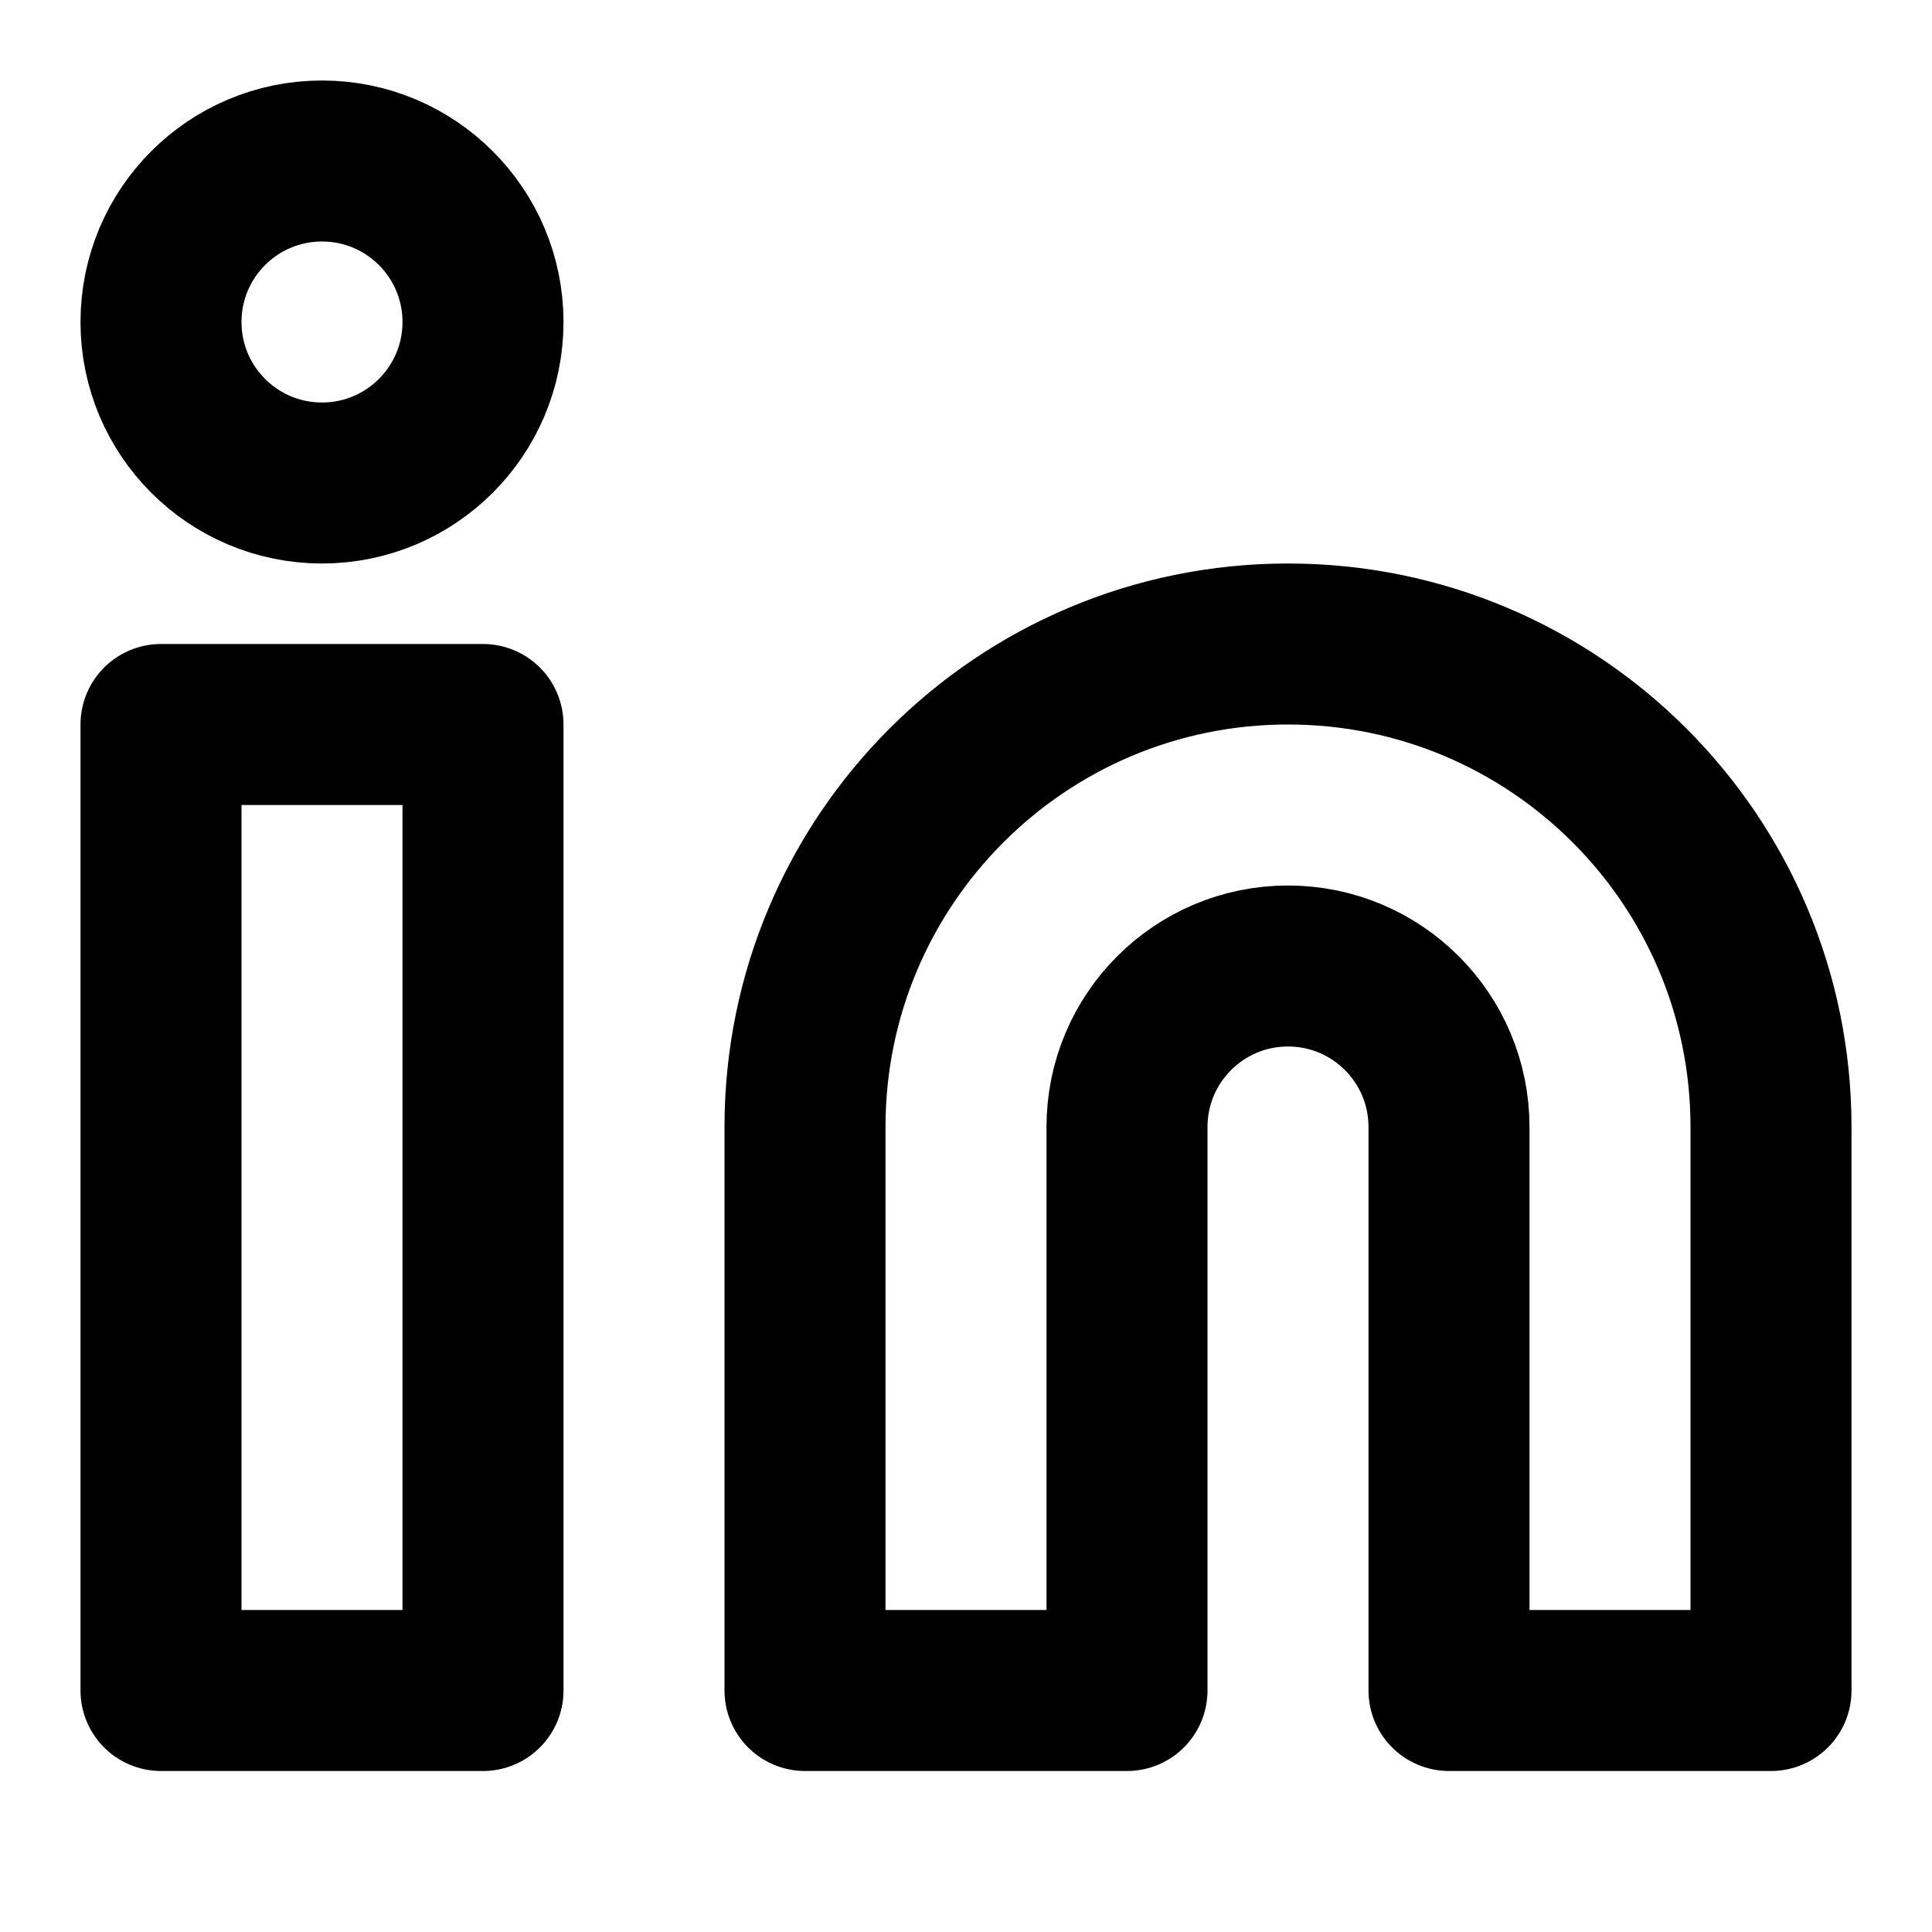
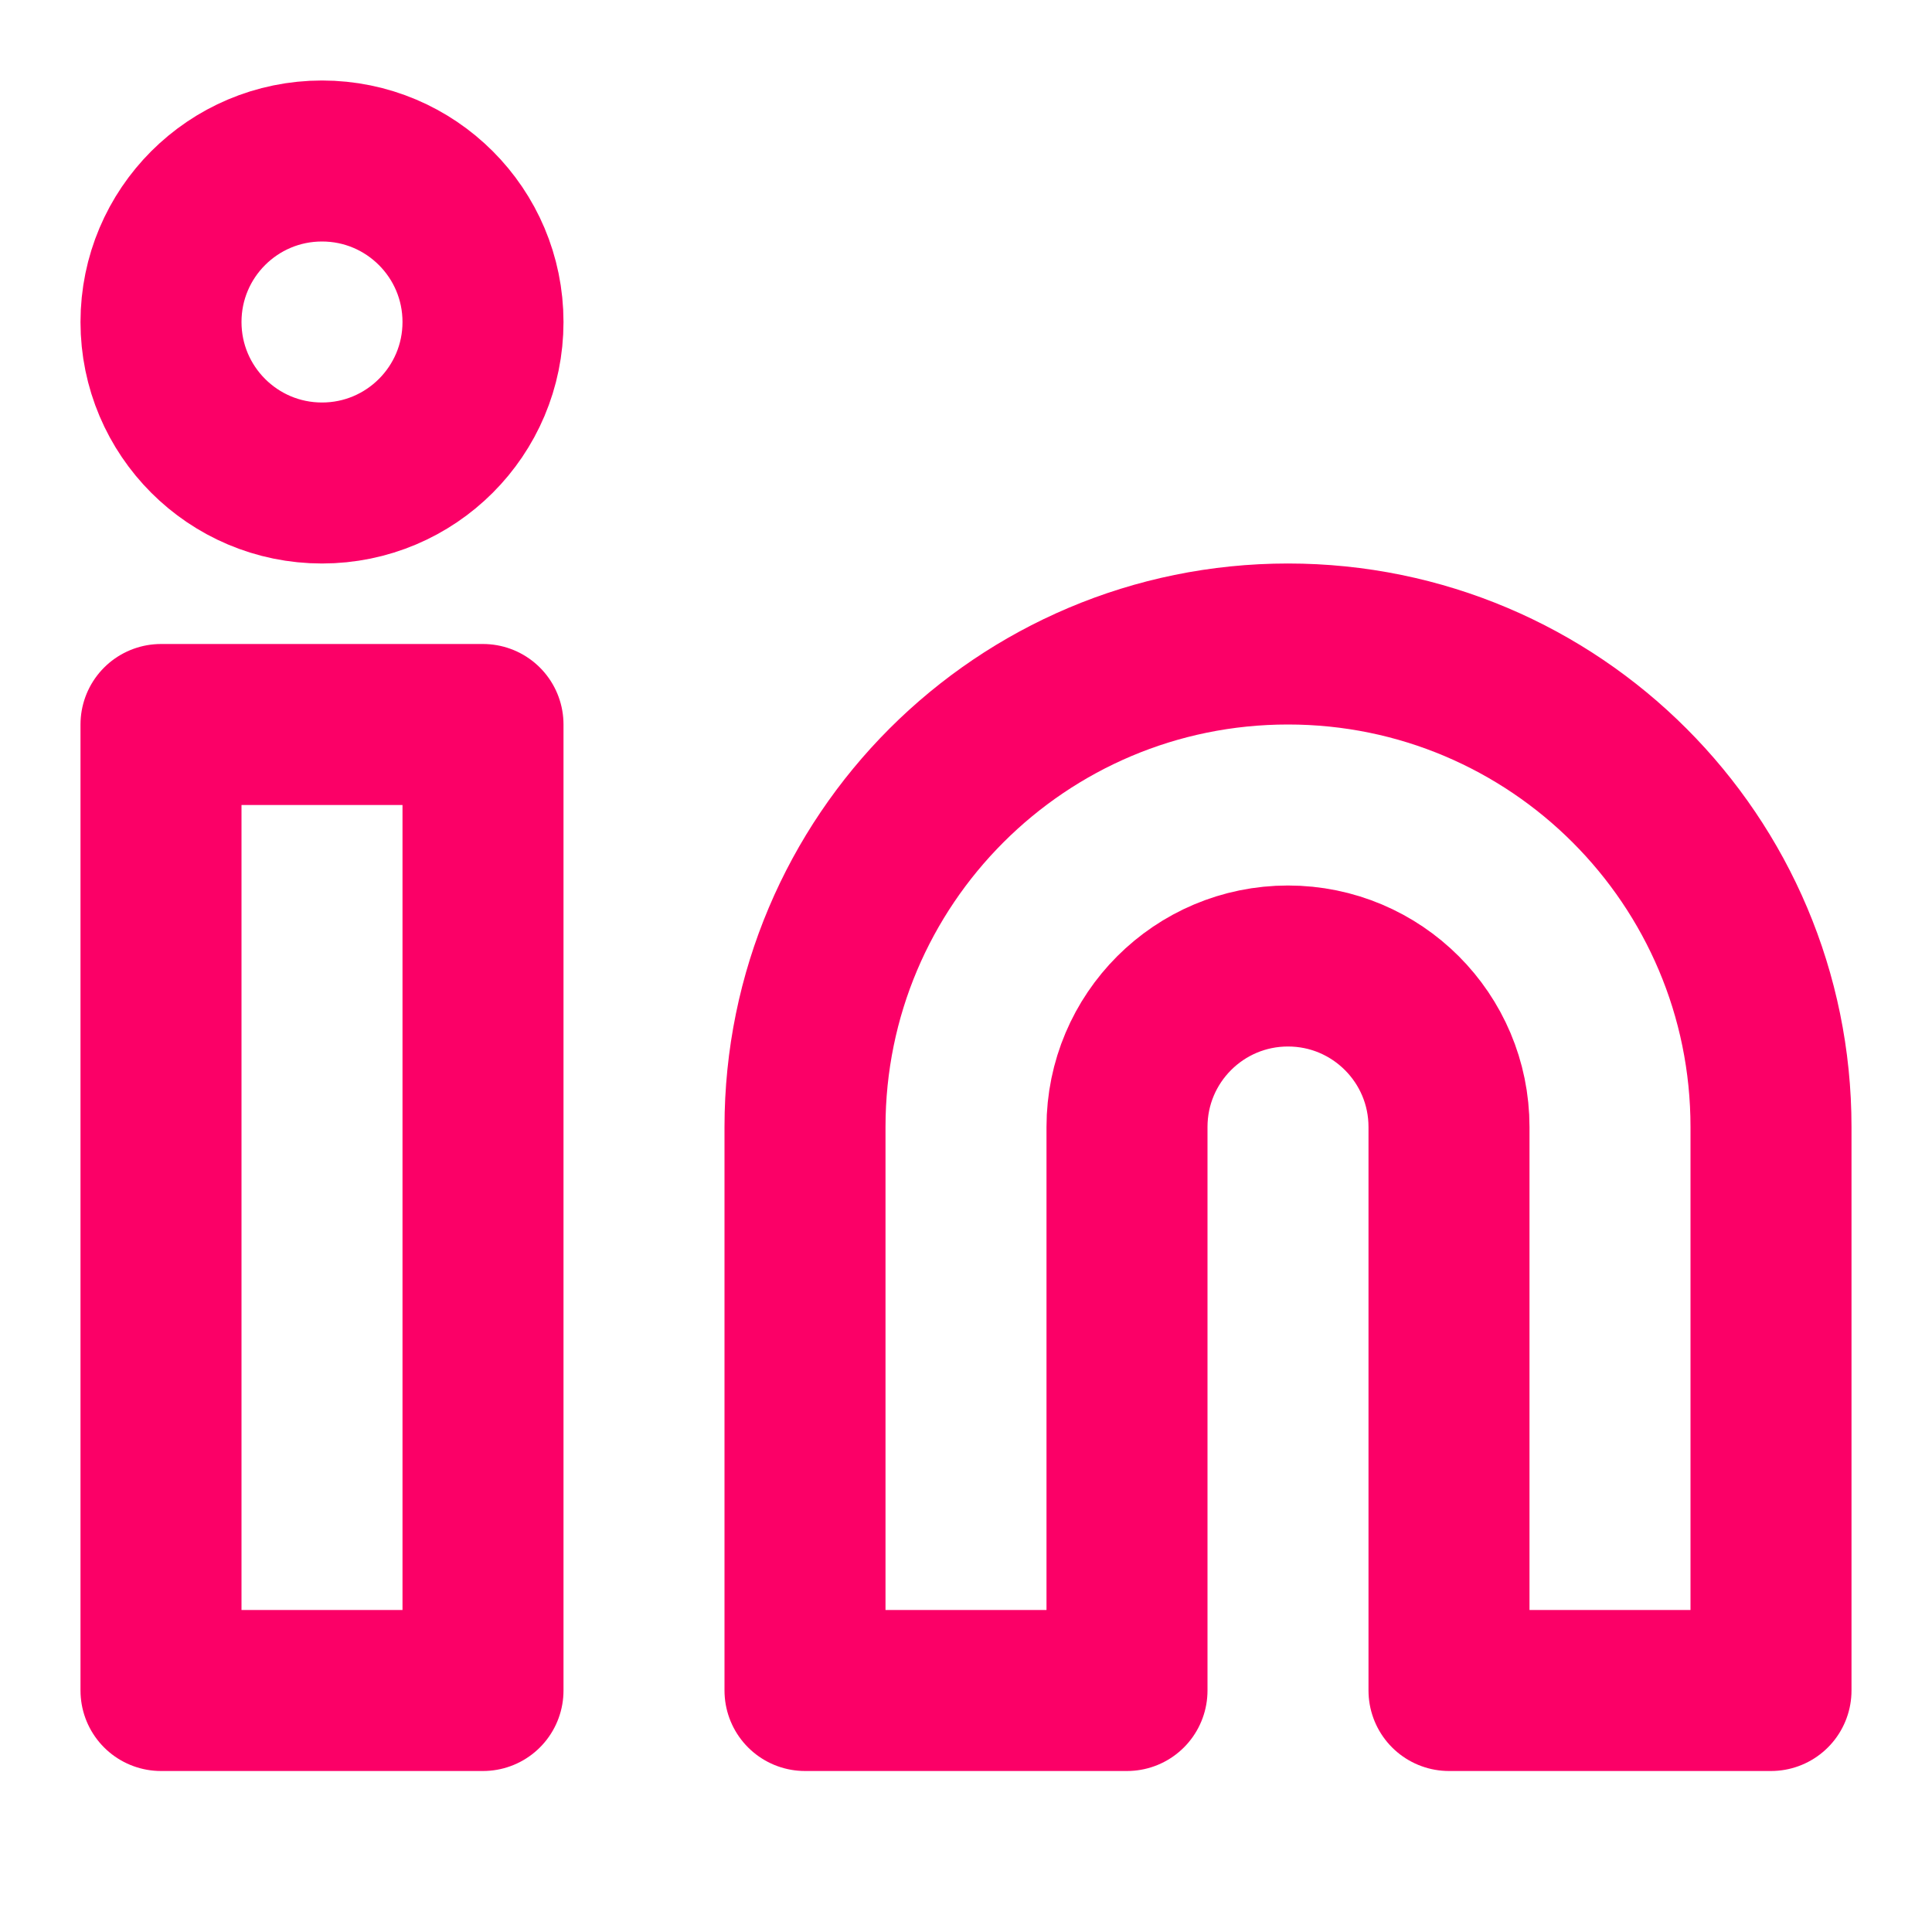
- <svg xmlns="http://www.w3.org/2000/svg" width="24" height="24" viewBox="0 0 24 24" fill="none" stroke="currentColor" stroke-width="2" stroke-linecap="round" stroke-linejoin="round" class="feather feather-linkedin">
+ <svg xmlns="http://www.w3.org/2000/svg" width="24" height="24" viewBox="0 0 24 24" fill="none" stroke="#fb0067" stroke-width="2" stroke-linecap="round" stroke-linejoin="round" class="feather feather-linkedin">
  <path d="M16 8a6 6 0 0 1 6 6v7h-4v-7a2 2 0 0 0-2-2 2 2 0 0 0-2 2v7h-4v-7a6 6 0 0 1 6-6z" />
  <rect x="2" y="9" width="4" height="12" />
  <circle cx="4" cy="4" r="2" />
</svg>
